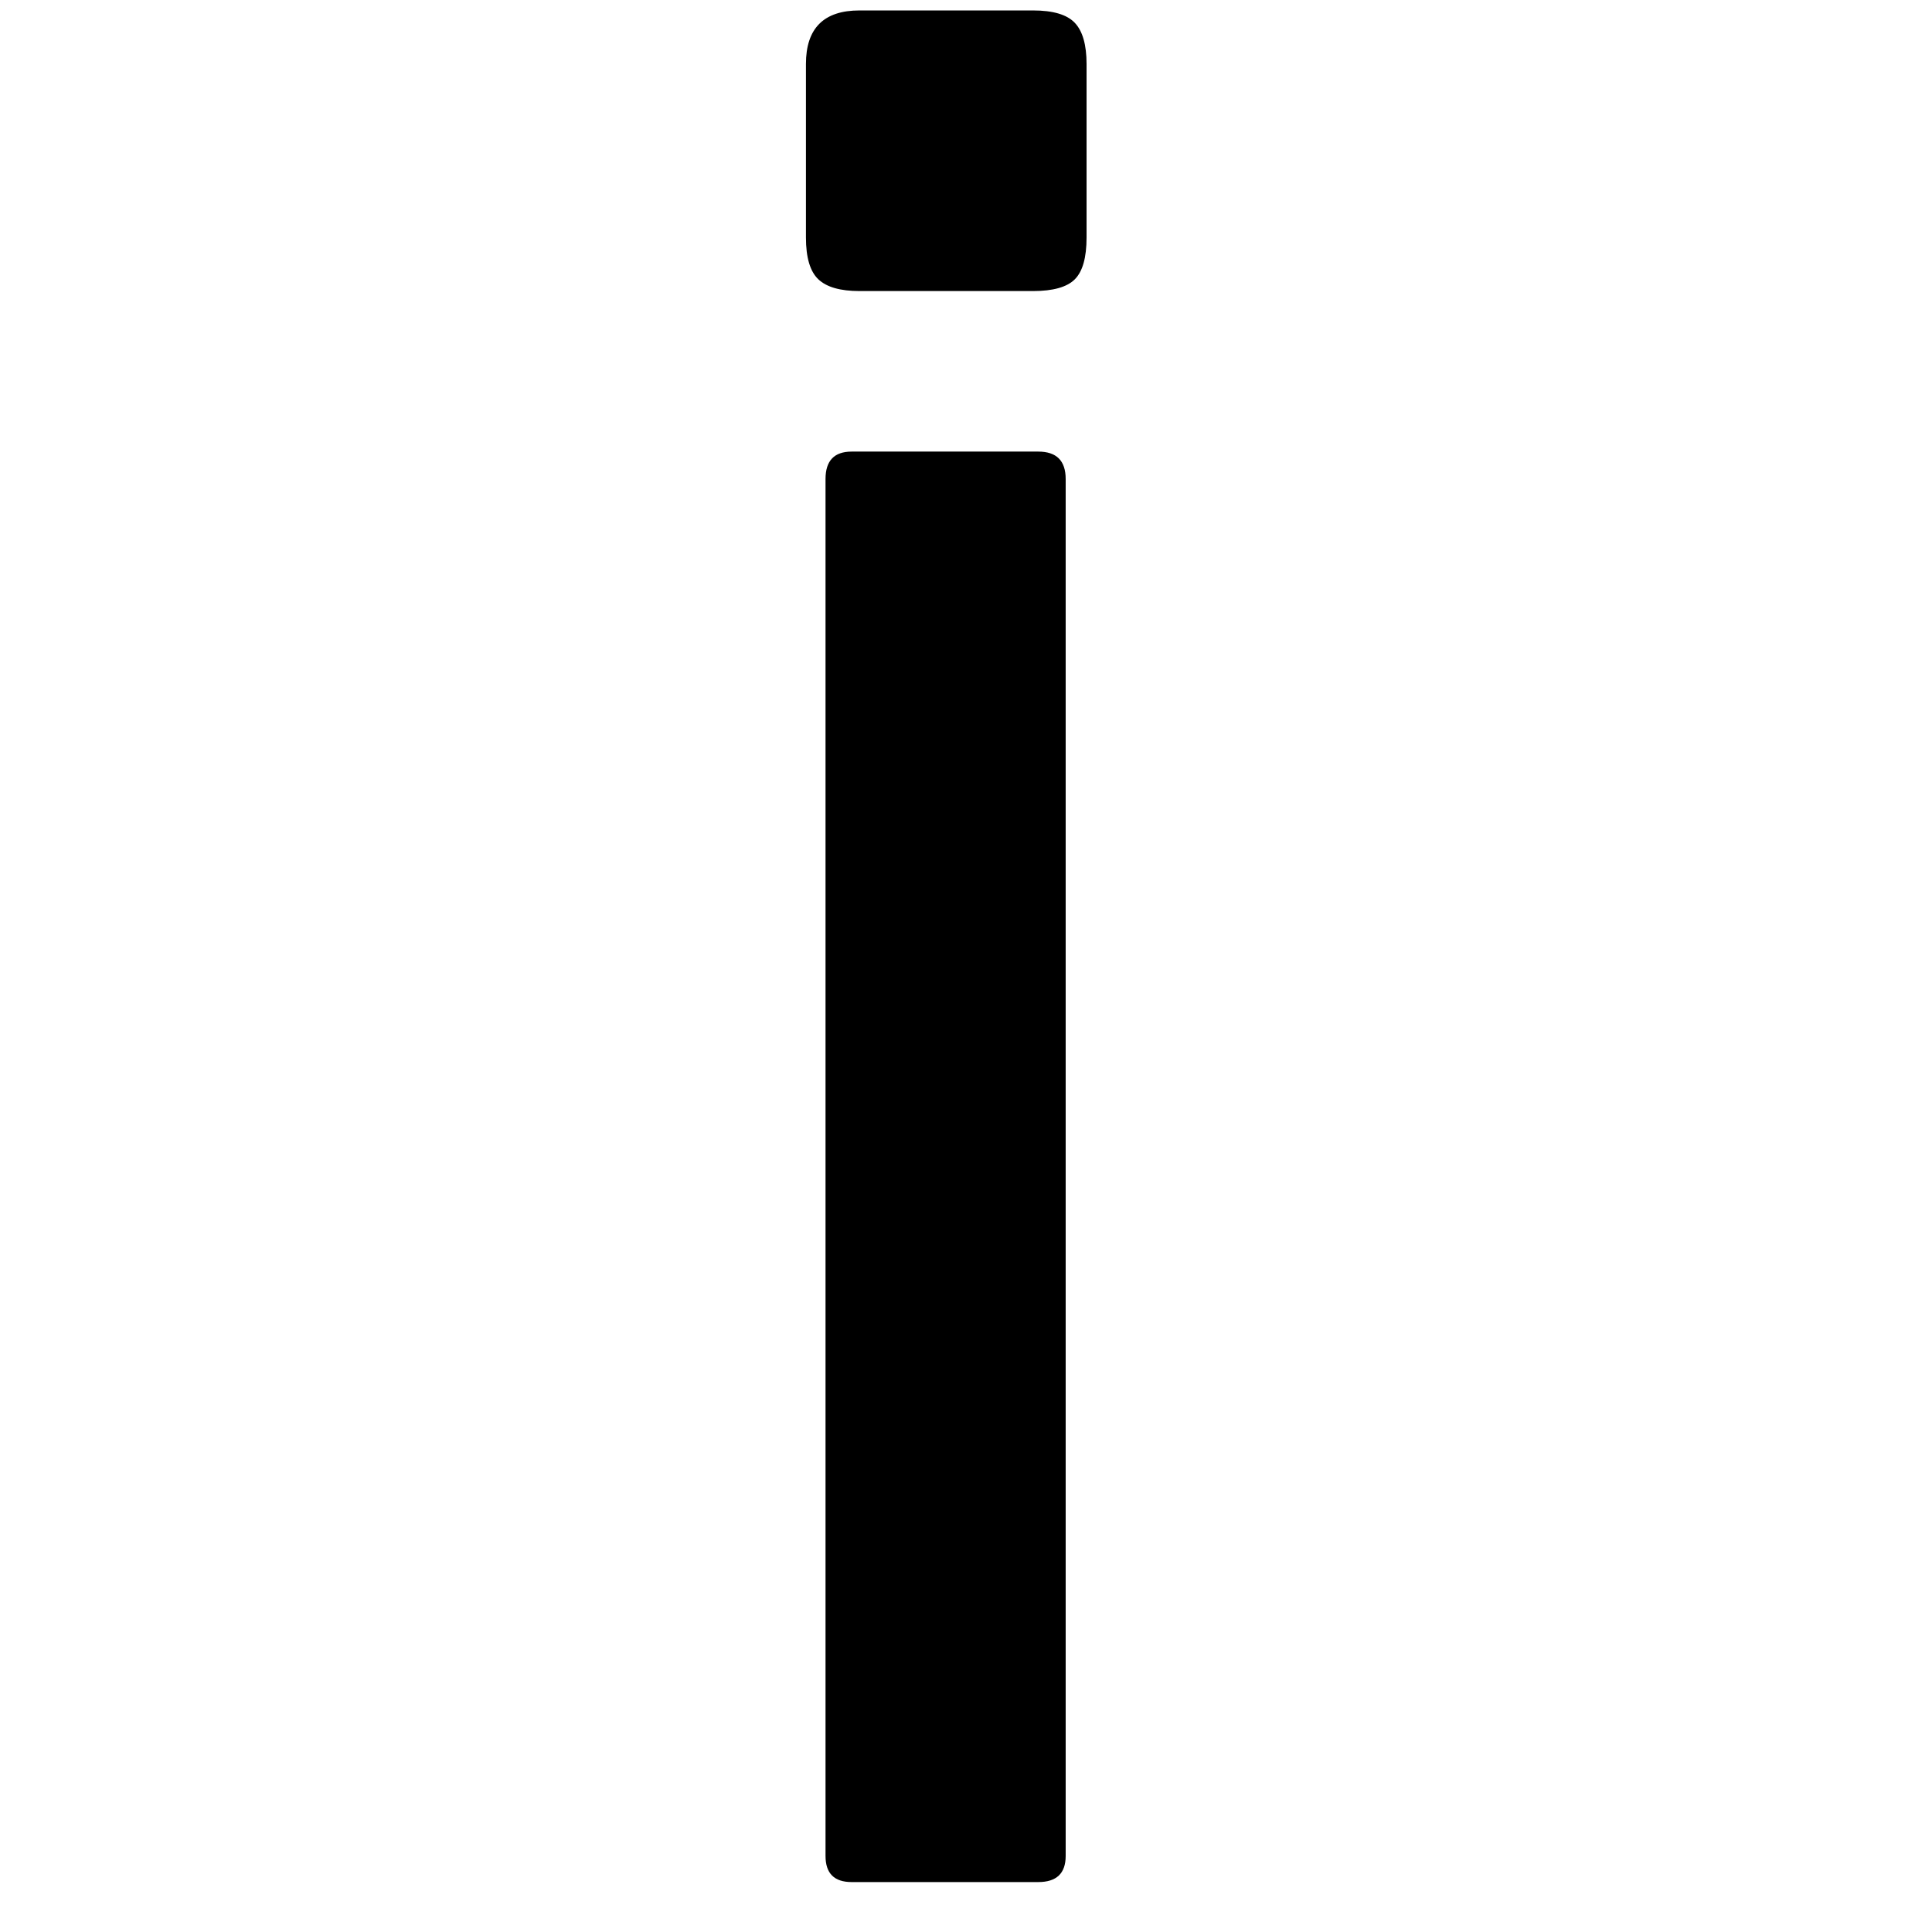
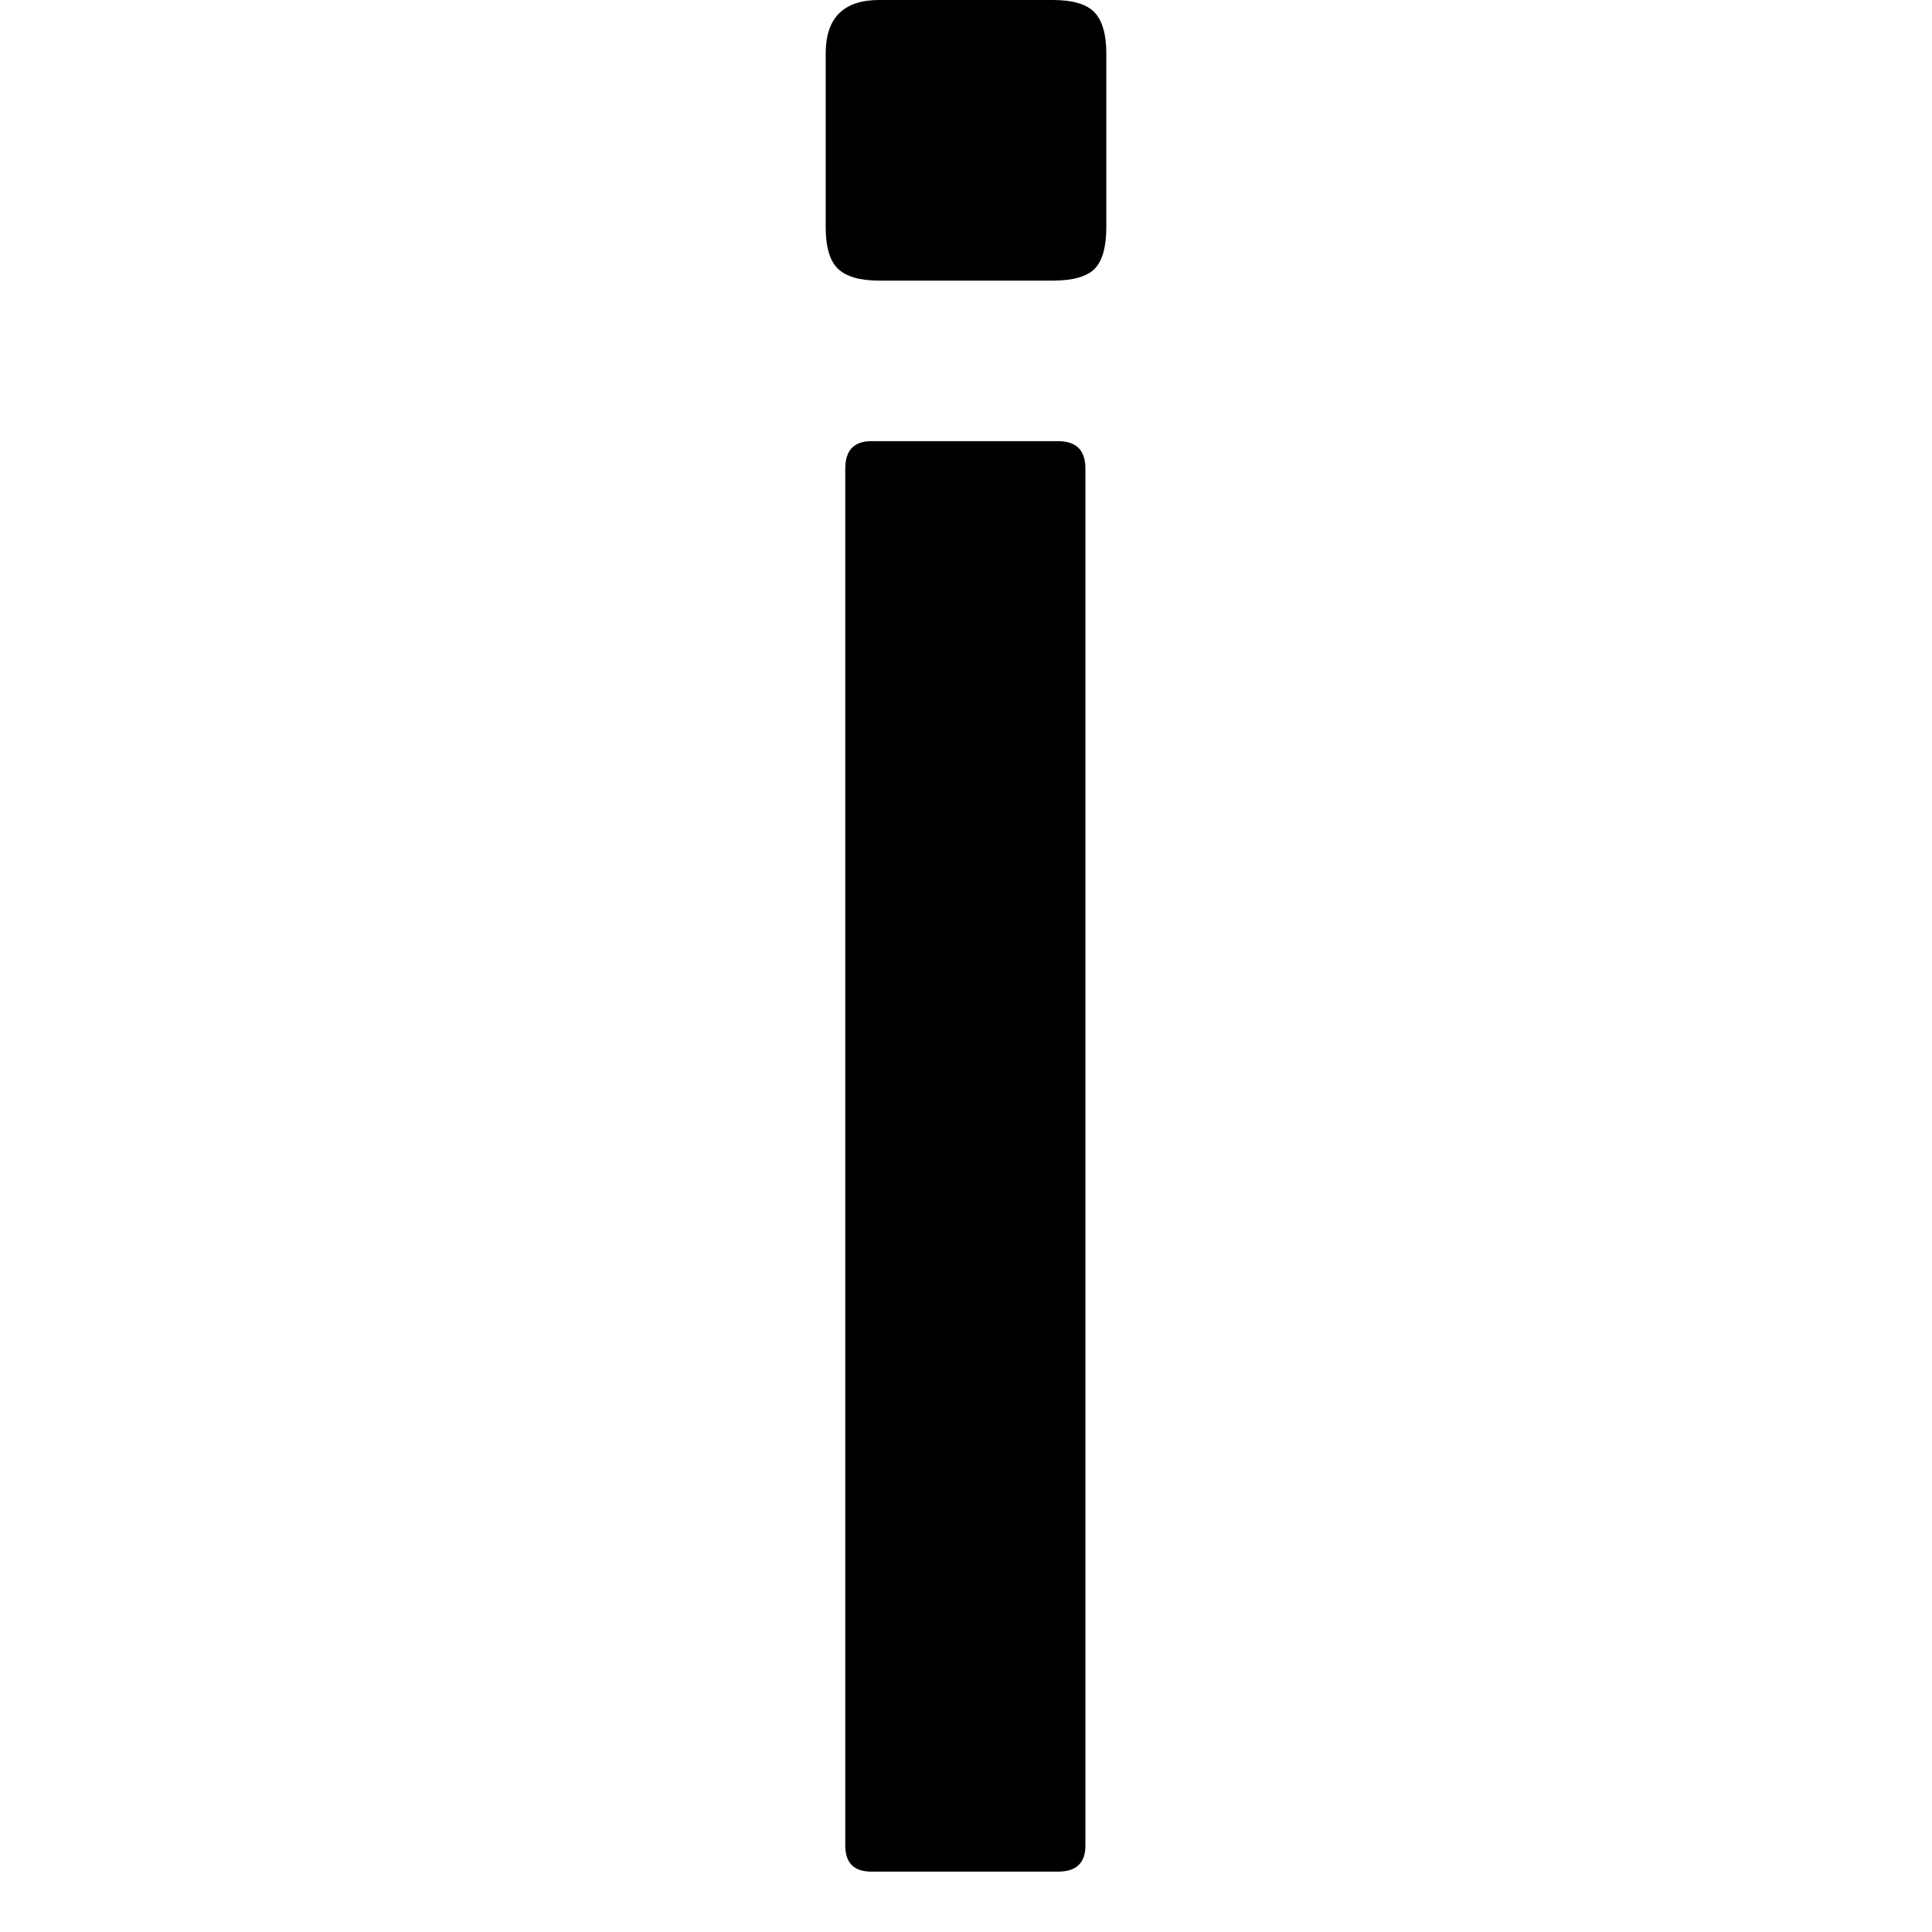
<svg xmlns="http://www.w3.org/2000/svg" height="512" width="512">
  <style>
path { fill: black; fill-rule: nonzero; }
</style>
-   <g transform="scale(0.3458856) translate(433.5, 1442) scale(1, -1)">
+   <g transform="translate(8) scale(0.3458856) translate(425.5, 1434) scale(1, -1)">
    <path d="M184,1393 q0,41,41,41 l133,0 q23,0,32,-9.5 q9,-9.5,9,-31.5 l0,-133 q0,-23,-9,-32 q-9,-9,-32,-9 l-133,0 q-22,0,-31.5,9 q-9.5,9,-9.5,32 l0,133 z M199,20 l0,1055 q0,21,20,21 l143,0 q21,0,21,-21 l0,-1055 q0,-20,-21,-20 l-143,0 q-20,0,-20,20 z" />
  </g>
</svg>
